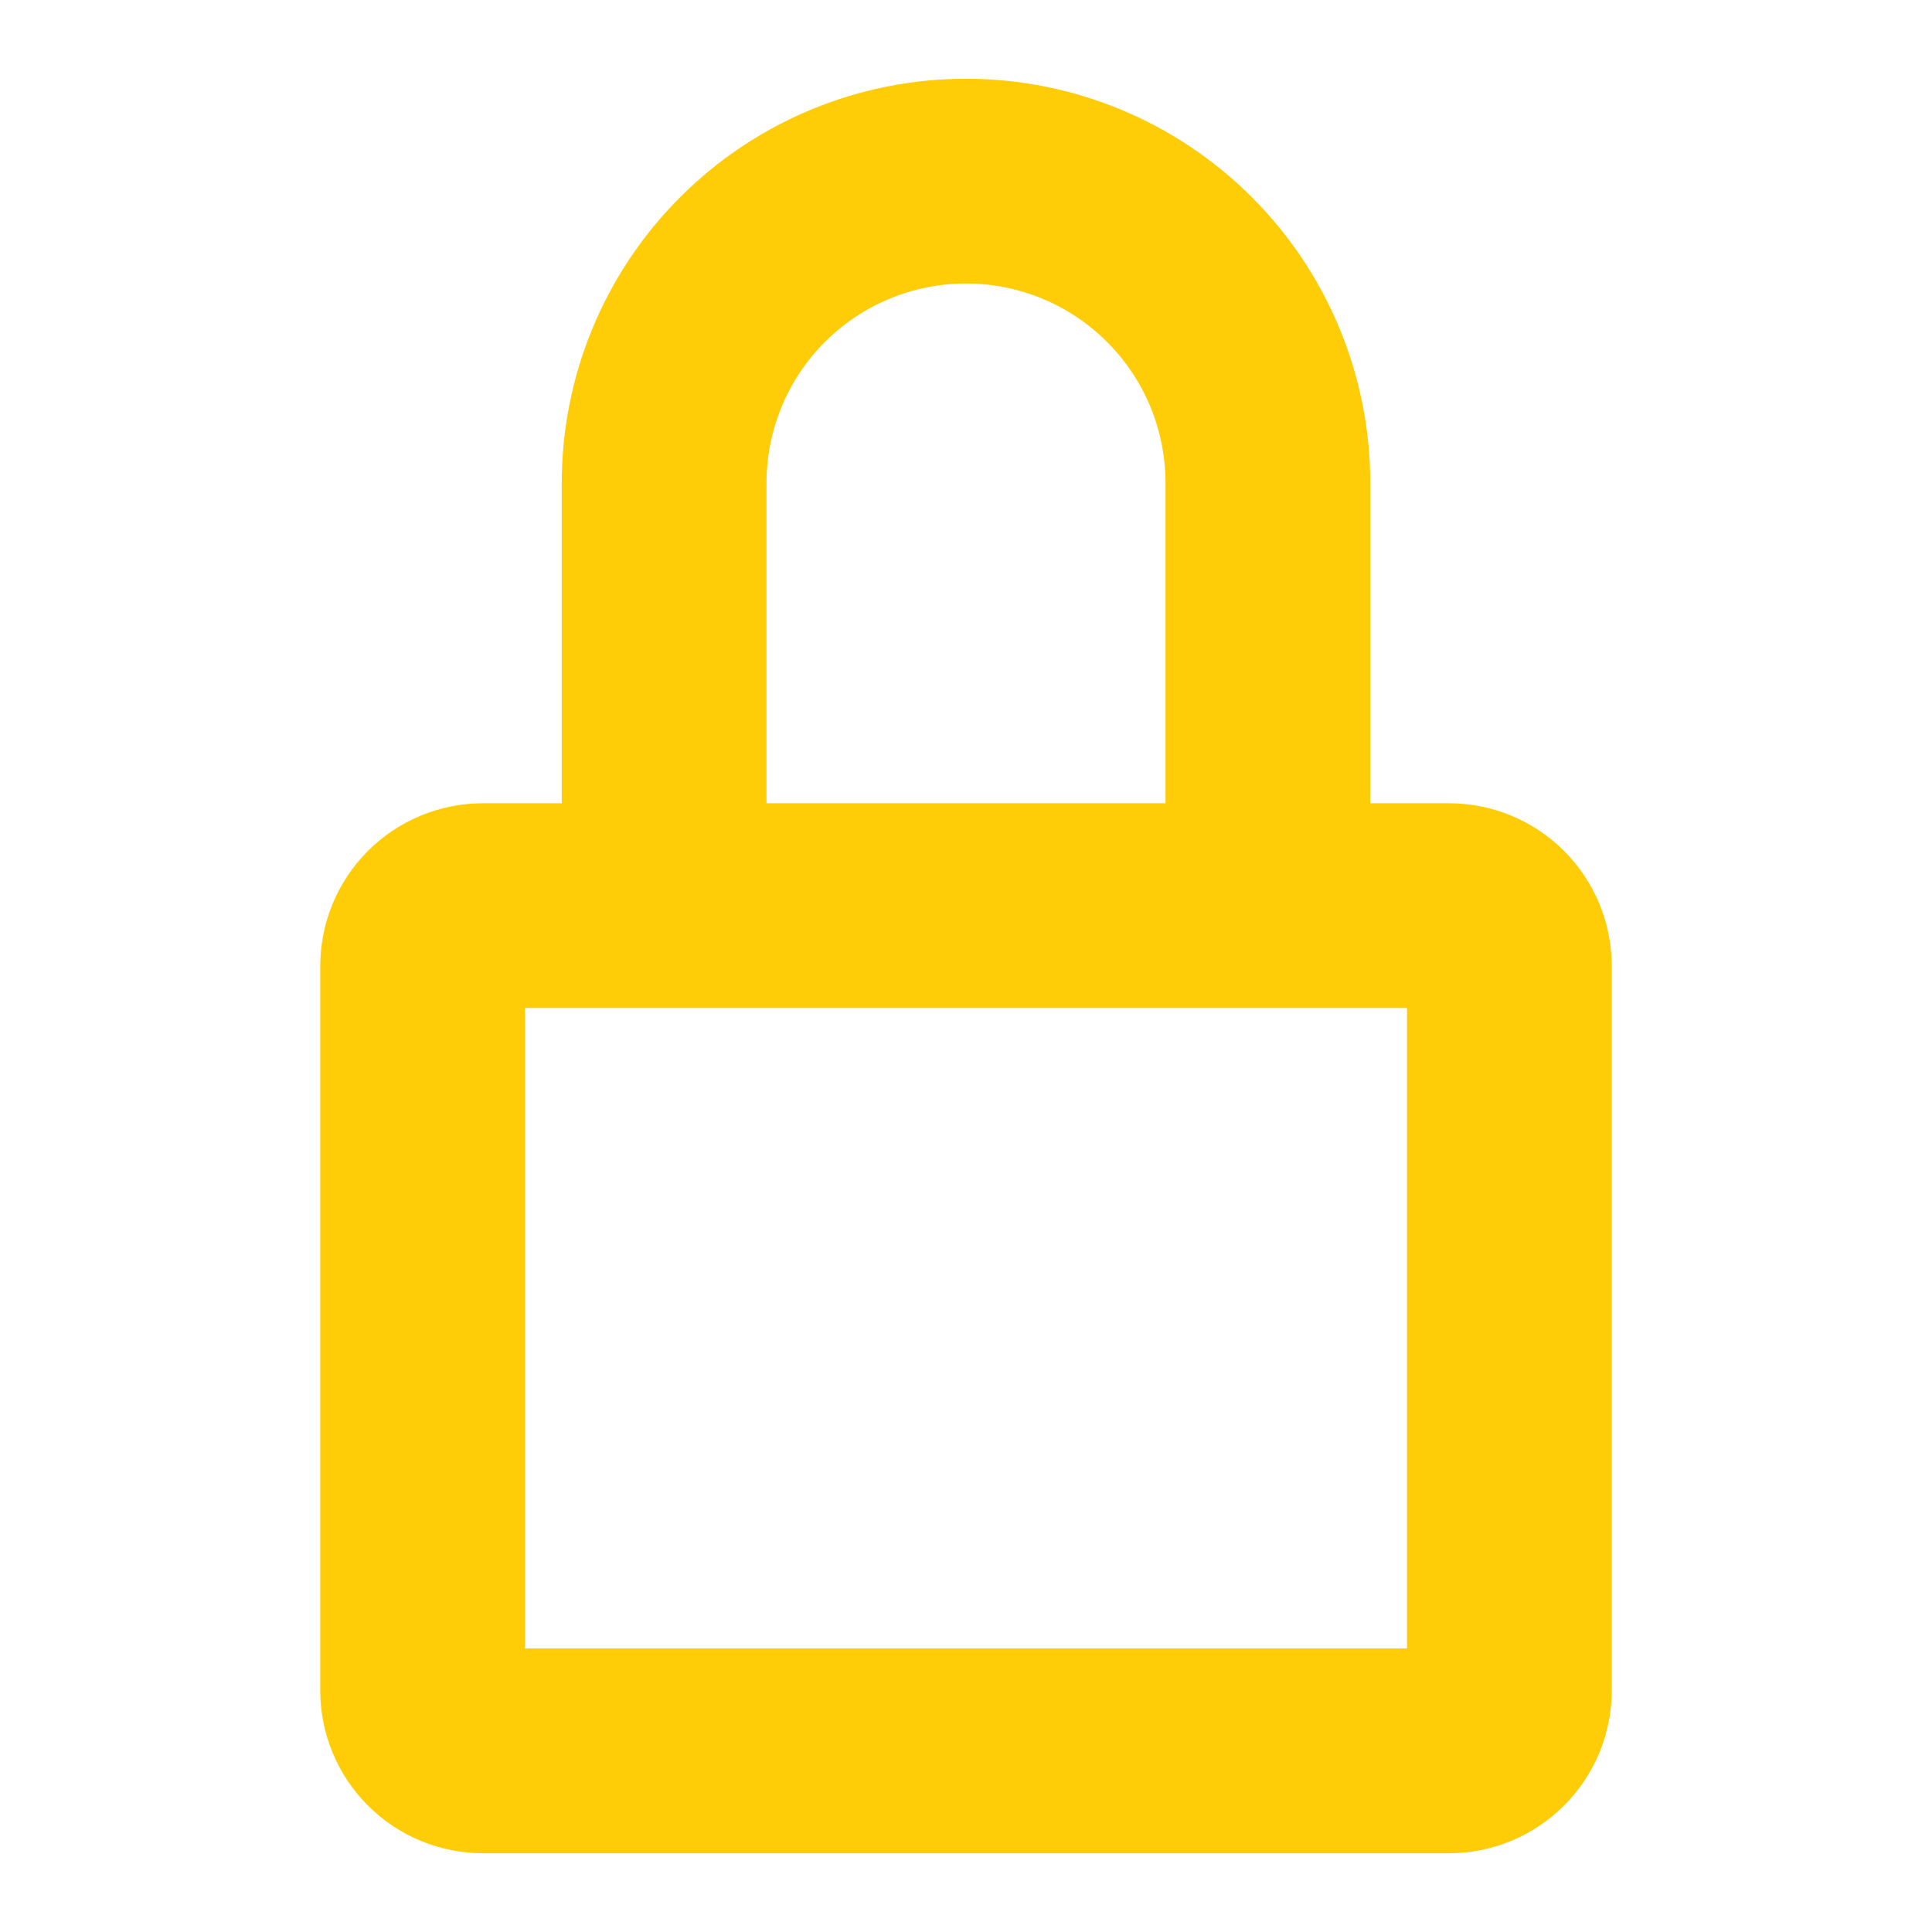
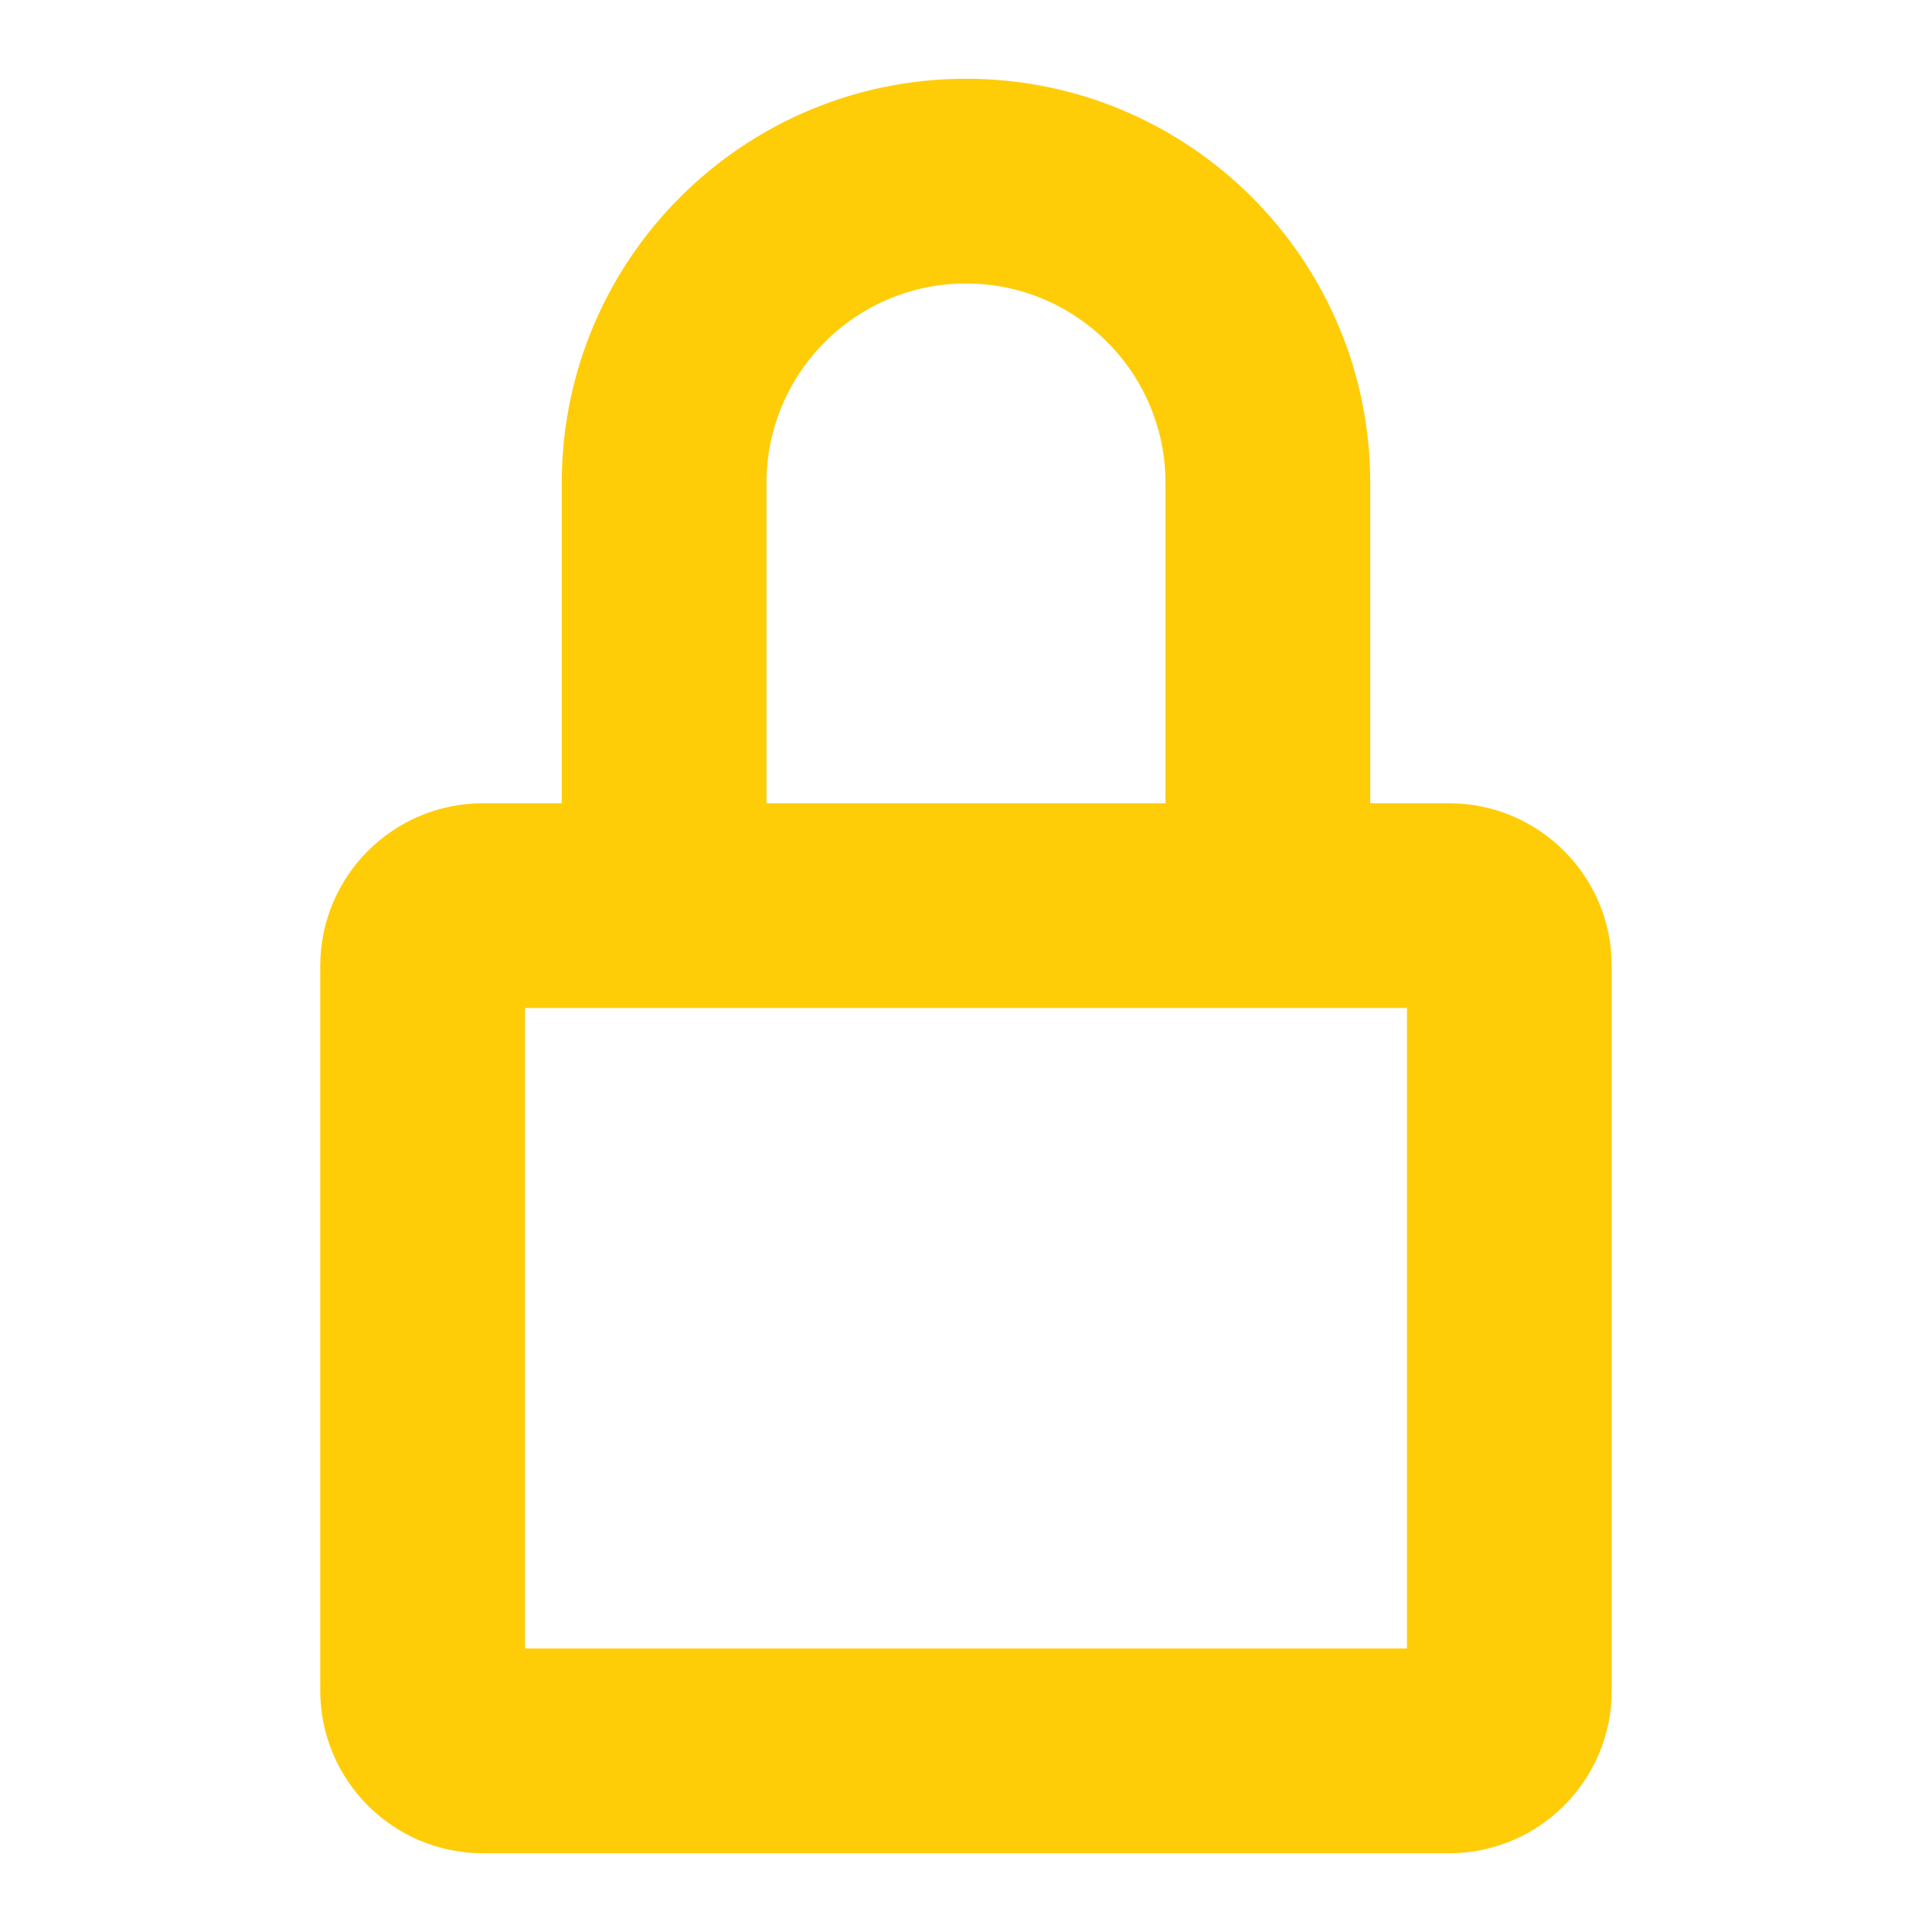
- <svg xmlns="http://www.w3.org/2000/svg" width="46" height="46" viewBox="0 0 46 46" fill="none">
-   <path d="M34.5 19.625H32.125V11.5C32.125 9.08 31.164 6.759 29.452 5.048C27.741 3.336 25.42 2.375 23 2.375C20.58 2.375 18.259 3.336 16.548 5.048C14.836 6.759 13.875 9.08 13.875 11.5V19.625H11.5C10.605 19.625 9.746 19.981 9.114 20.613C8.481 21.247 8.125 22.105 8.125 23V40.25C8.125 41.145 8.481 42.004 9.114 42.636C9.746 43.269 10.605 43.625 11.5 43.625H34.5C35.395 43.625 36.254 43.269 36.886 42.636C37.519 42.004 37.875 41.145 37.875 40.25V23C37.875 22.105 37.519 21.247 36.886 20.613C36.254 19.981 35.395 19.625 34.5 19.625ZM17.75 11.5C17.75 10.108 18.303 8.772 19.288 7.788C20.272 6.803 21.608 6.25 23 6.25C24.392 6.25 25.728 6.803 26.712 7.788C27.697 8.772 28.25 10.108 28.25 11.5V19.625H17.75V11.5ZM12 39.75V23.5H34V39.75H12Z" fill="#FFCC08" stroke="#FFCC08" />
+ <svg xmlns="http://www.w3.org/2000/svg" width="46" height="46" fill="none" viewBox="0 0 46 46">
+   <path fill="#FFCC08" stroke="#FFCC08" d="M34.5 19.625h-2.375V11.5a9.125 9.125 0 0 0-18.25 0v8.125H11.5A3.375 3.375 0 0 0 8.125 23v17.25a3.375 3.375 0 0 0 3.375 3.375h23a3.375 3.375 0 0 0 3.375-3.375V23a3.375 3.375 0 0 0-3.375-3.375ZM17.75 11.5a5.25 5.25 0 1 1 10.5 0v8.125h-10.5V11.5ZM12 39.75V23.5h22v16.25H12Z" />
</svg>
